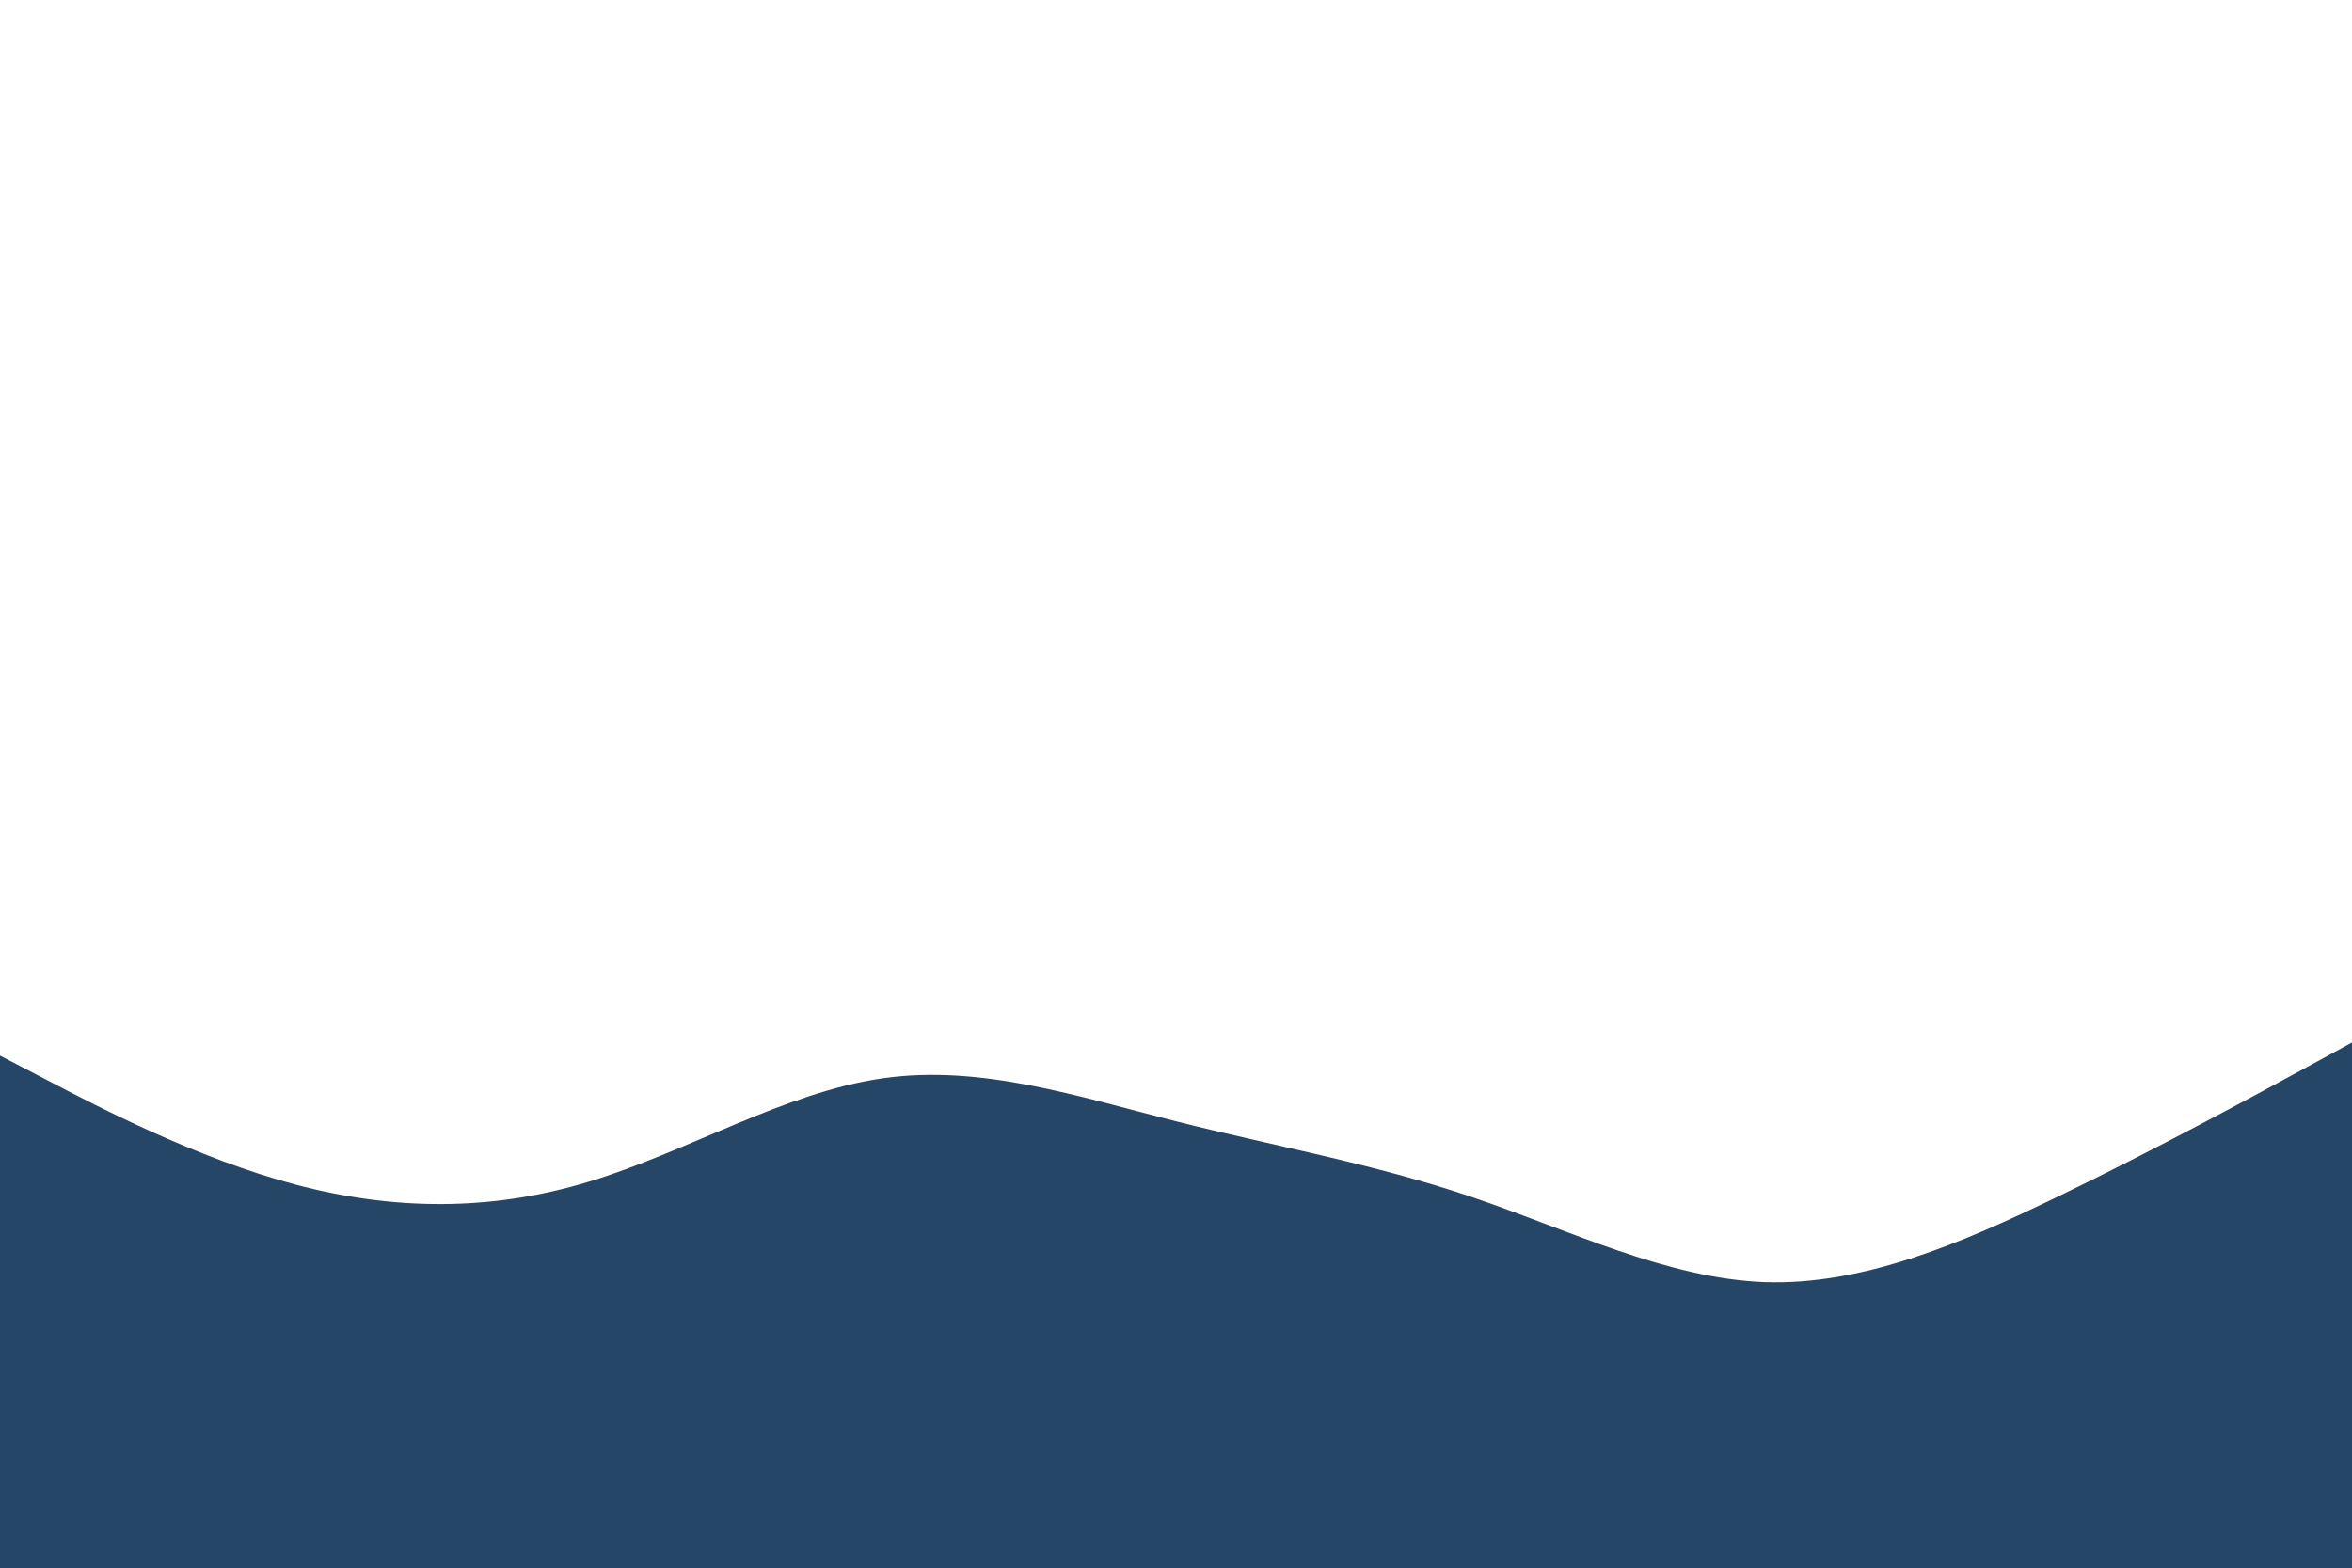
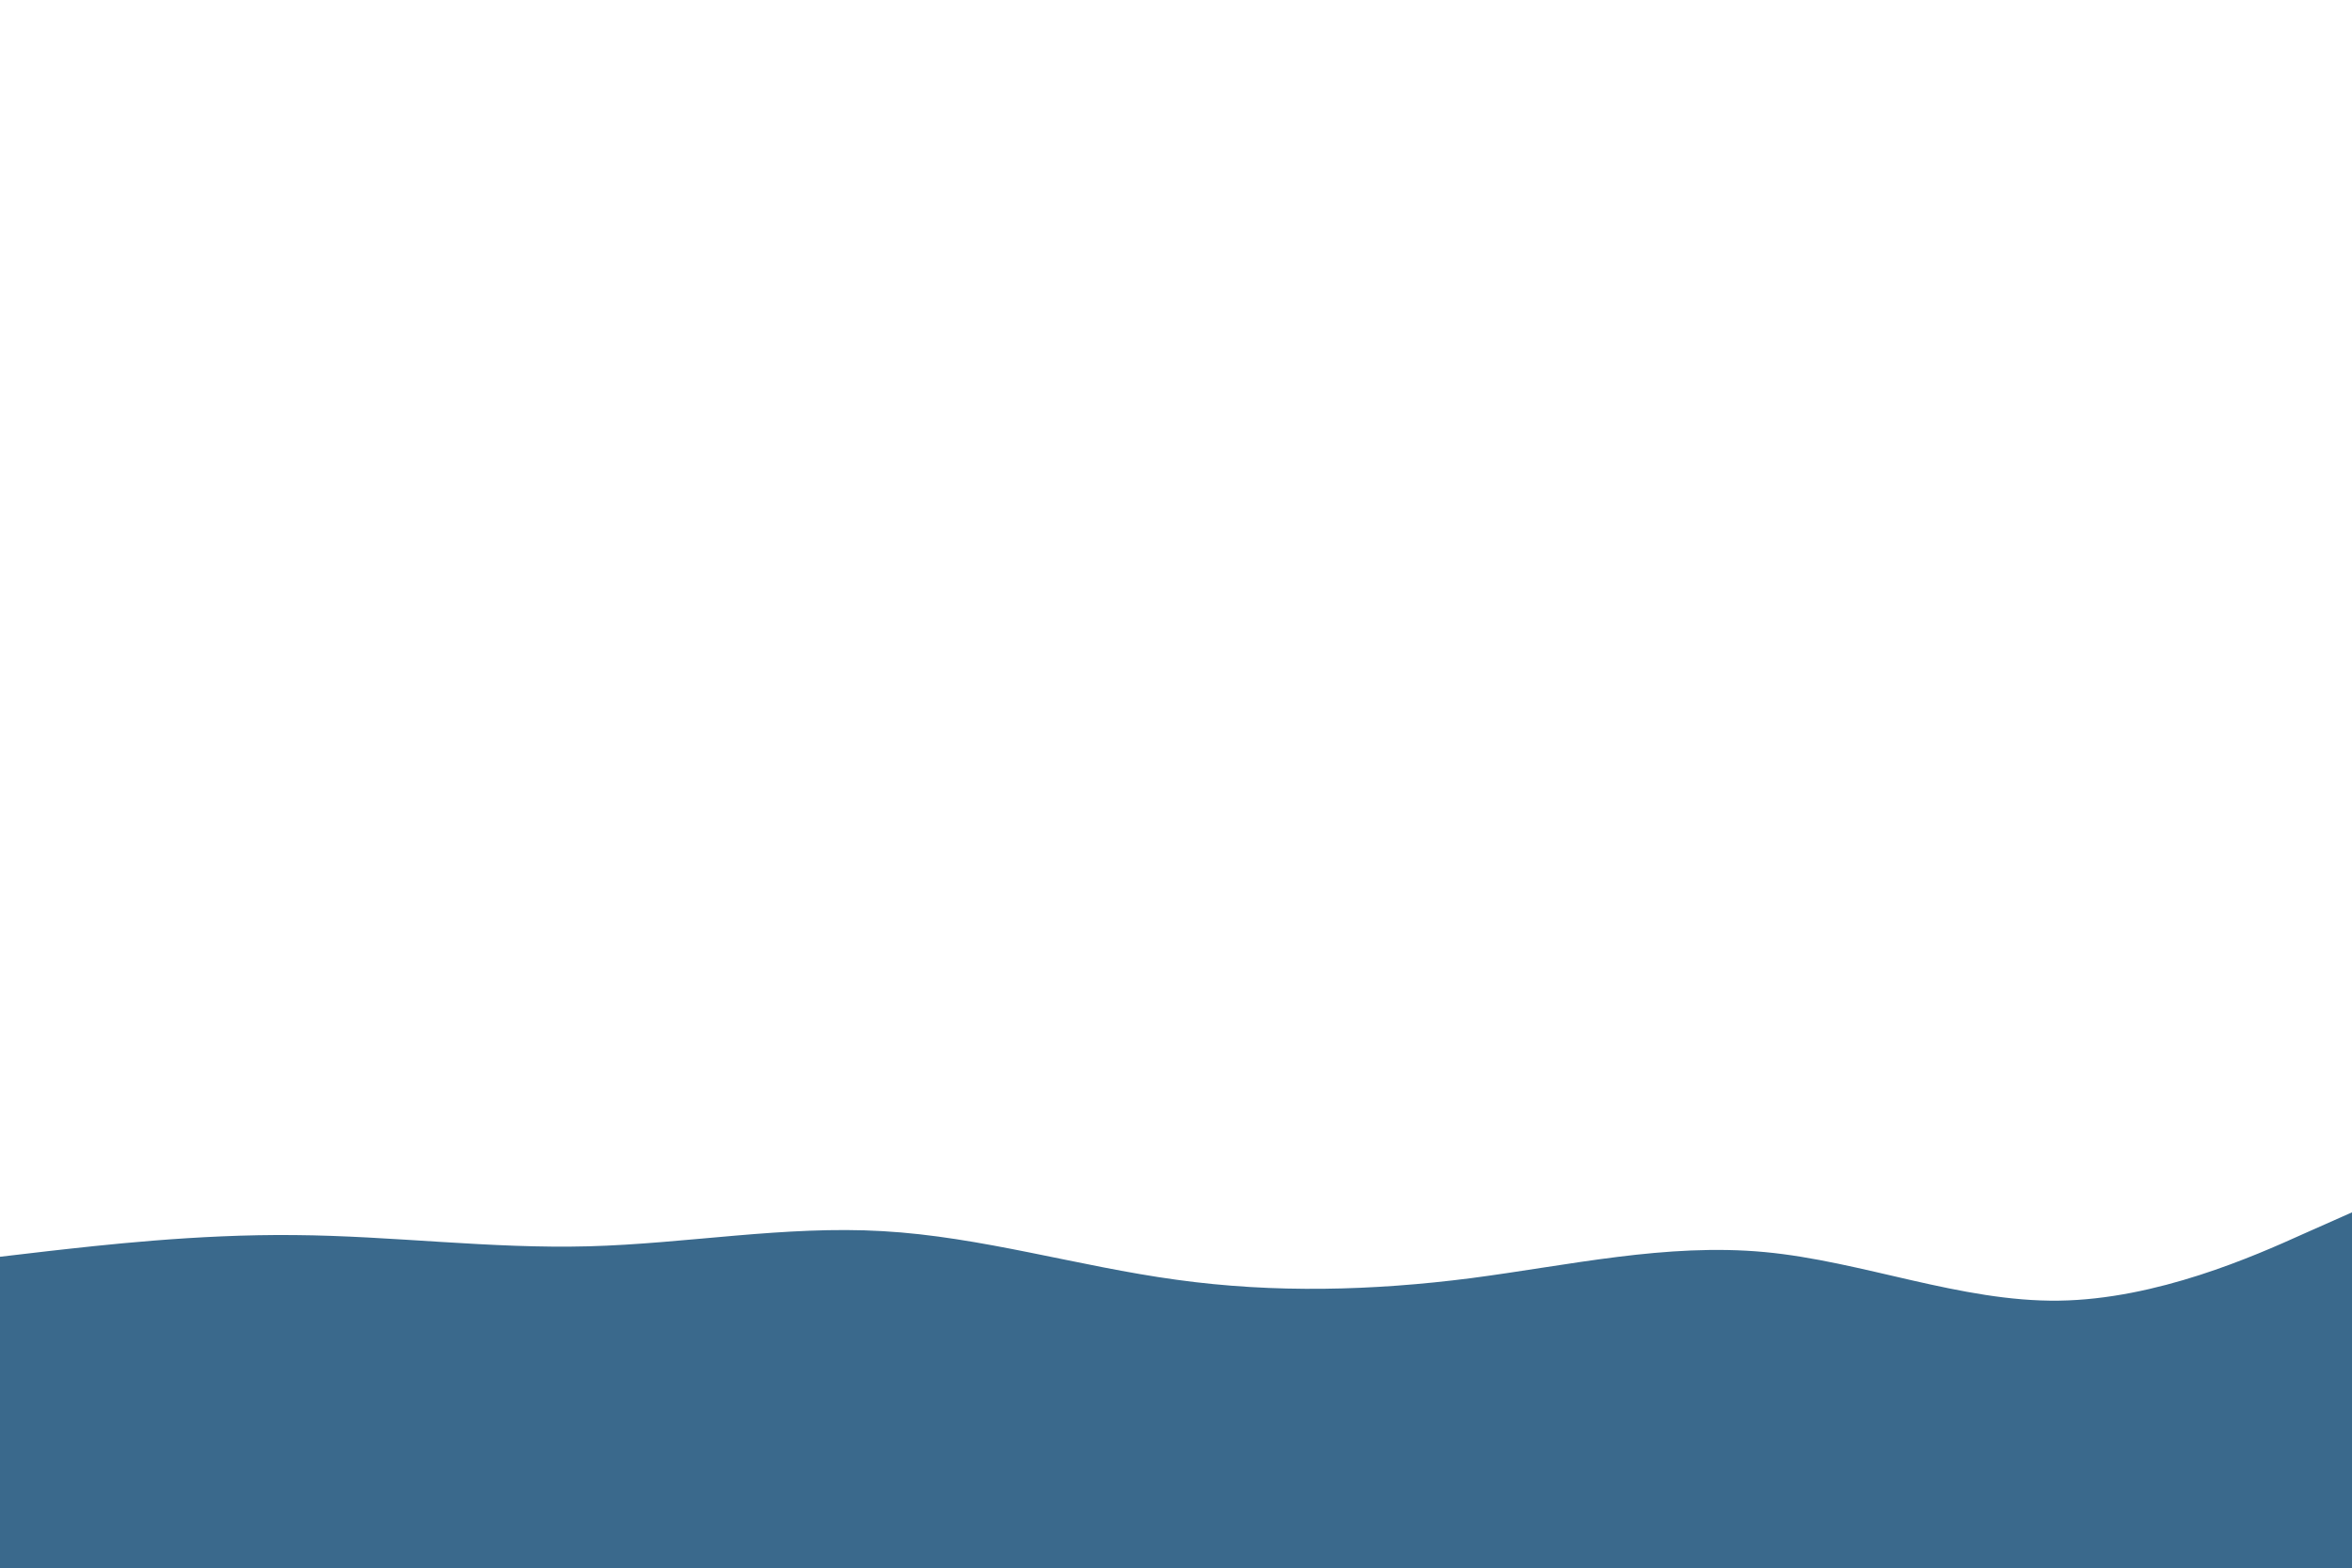
<svg xmlns="http://www.w3.org/2000/svg" id="visual" viewBox="0 0 900 600" width="900" height="600" version="1.1">
-   <path d="M0 404L18.8 413.8C37.7 423.7 75.3 443.3 112.8 453.3C150.3 463.3 187.7 463.7 225.2 452.3C262.7 441 300.3 418 337.8 412.7C375.3 407.3 412.7 419.7 450.2 429.2C487.7 438.7 525.3 445.3 562.8 458C600.3 470.7 637.7 489.3 675.2 490.7C712.7 492 750.3 476 787.8 457.8C825.3 439.7 862.7 419.3 881.3 409.2L900 399L900 601L881.3 601C862.7 601 825.3 601 787.8 601C750.3 601 712.7 601 675.2 601C637.7 601 600.3 601 562.8 601C525.3 601 487.7 601 450.2 601C412.7 601 375.3 601 337.8 601C300.3 601 262.7 601 225.2 601C187.7 601 150.3 601 112.8 601C75.3 601 37.7 601 18.8 601L0 601Z" fill="#264668" />
+   <path d="M0 481L18.8 478.8C37.7 476.7 75.3 472.3 112.8 472.7C150.3 473 187.7 478 225.2 477C262.7 476 300.3 469 337.8 471.2C375.3 473.3 412.7 484.7 450.2 489.8C487.7 495 525.3 494 562.8 489.2C600.3 484.3 637.7 475.7 675.2 479.2C712.7 482.7 750.3 498.3 787.8 497.8C825.3 497.3 862.7 480.7 881.3 472.3L900 464L900 601L881.3 601C862.7 601 825.3 601 787.8 601C750.3 601 712.7 601 675.2 601C637.7 601 600.3 601 562.8 601C525.3 601 487.7 601 450.2 601C412.7 601 375.3 601 337.8 601C300.3 601 262.7 601 225.2 601C187.7 601 150.3 601 112.8 601C75.3 601 37.7 601 18.8 601L0 601Z" fill="#3a698c" />
</svg>
